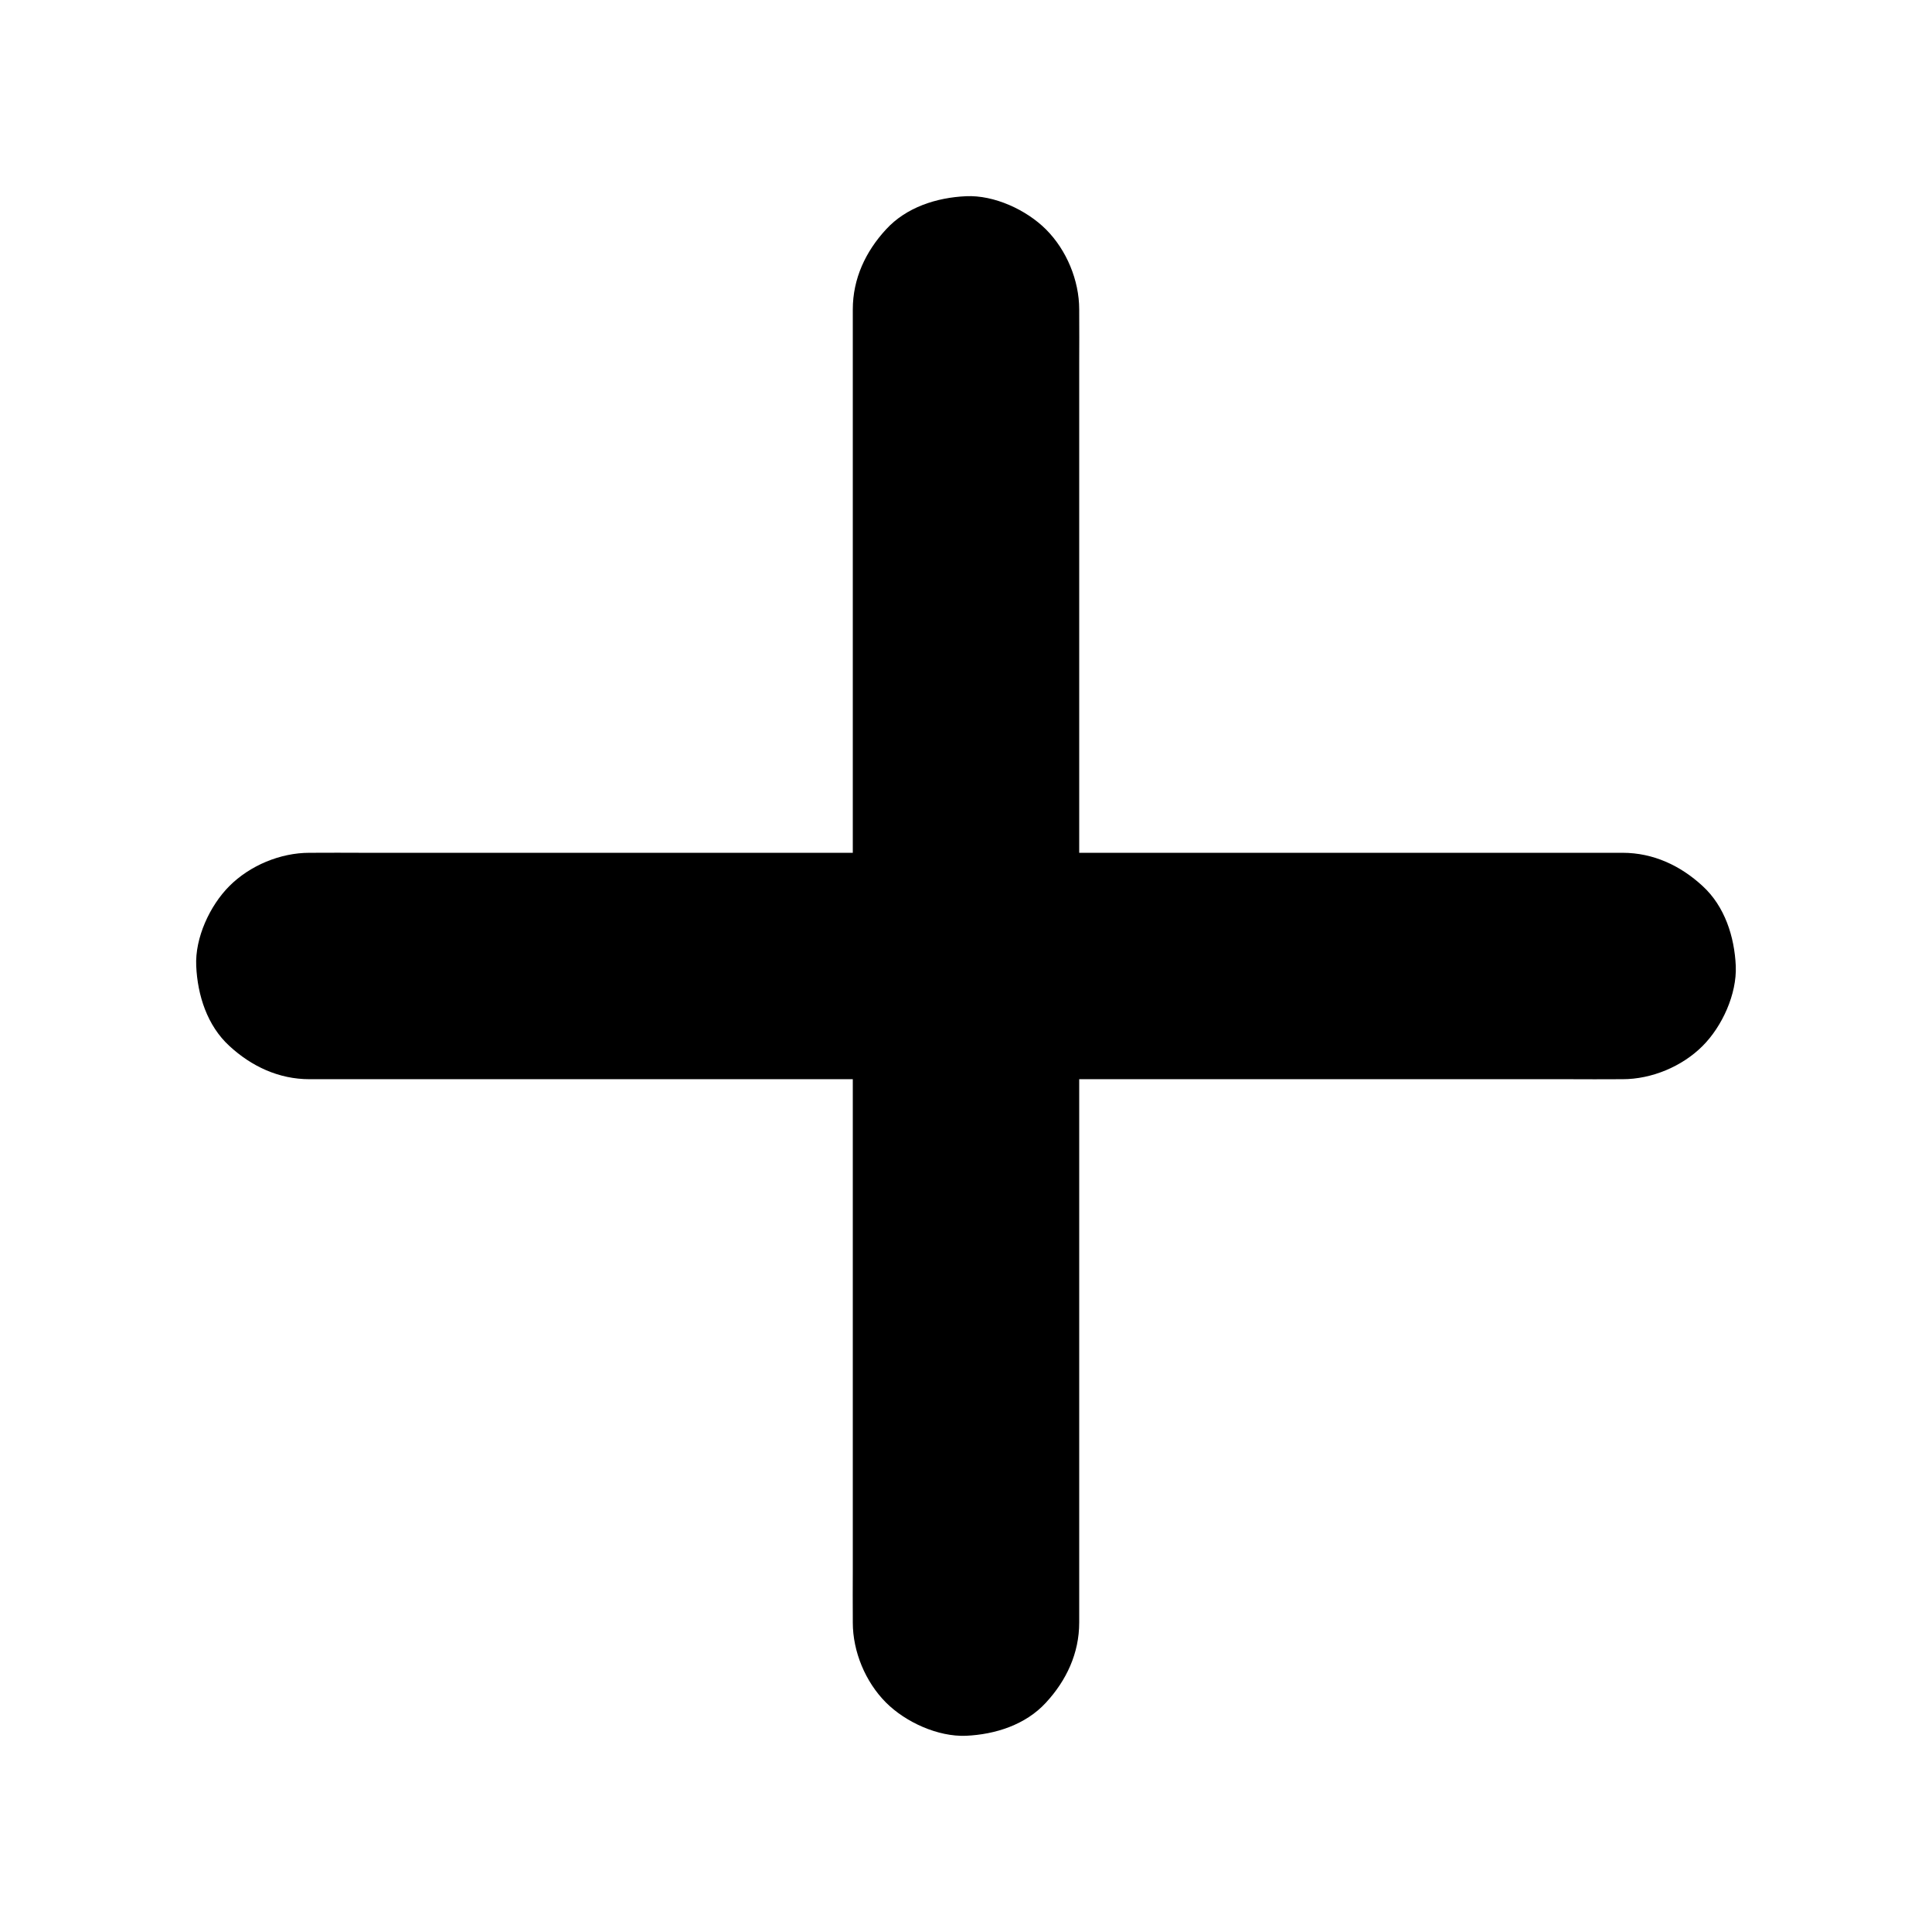
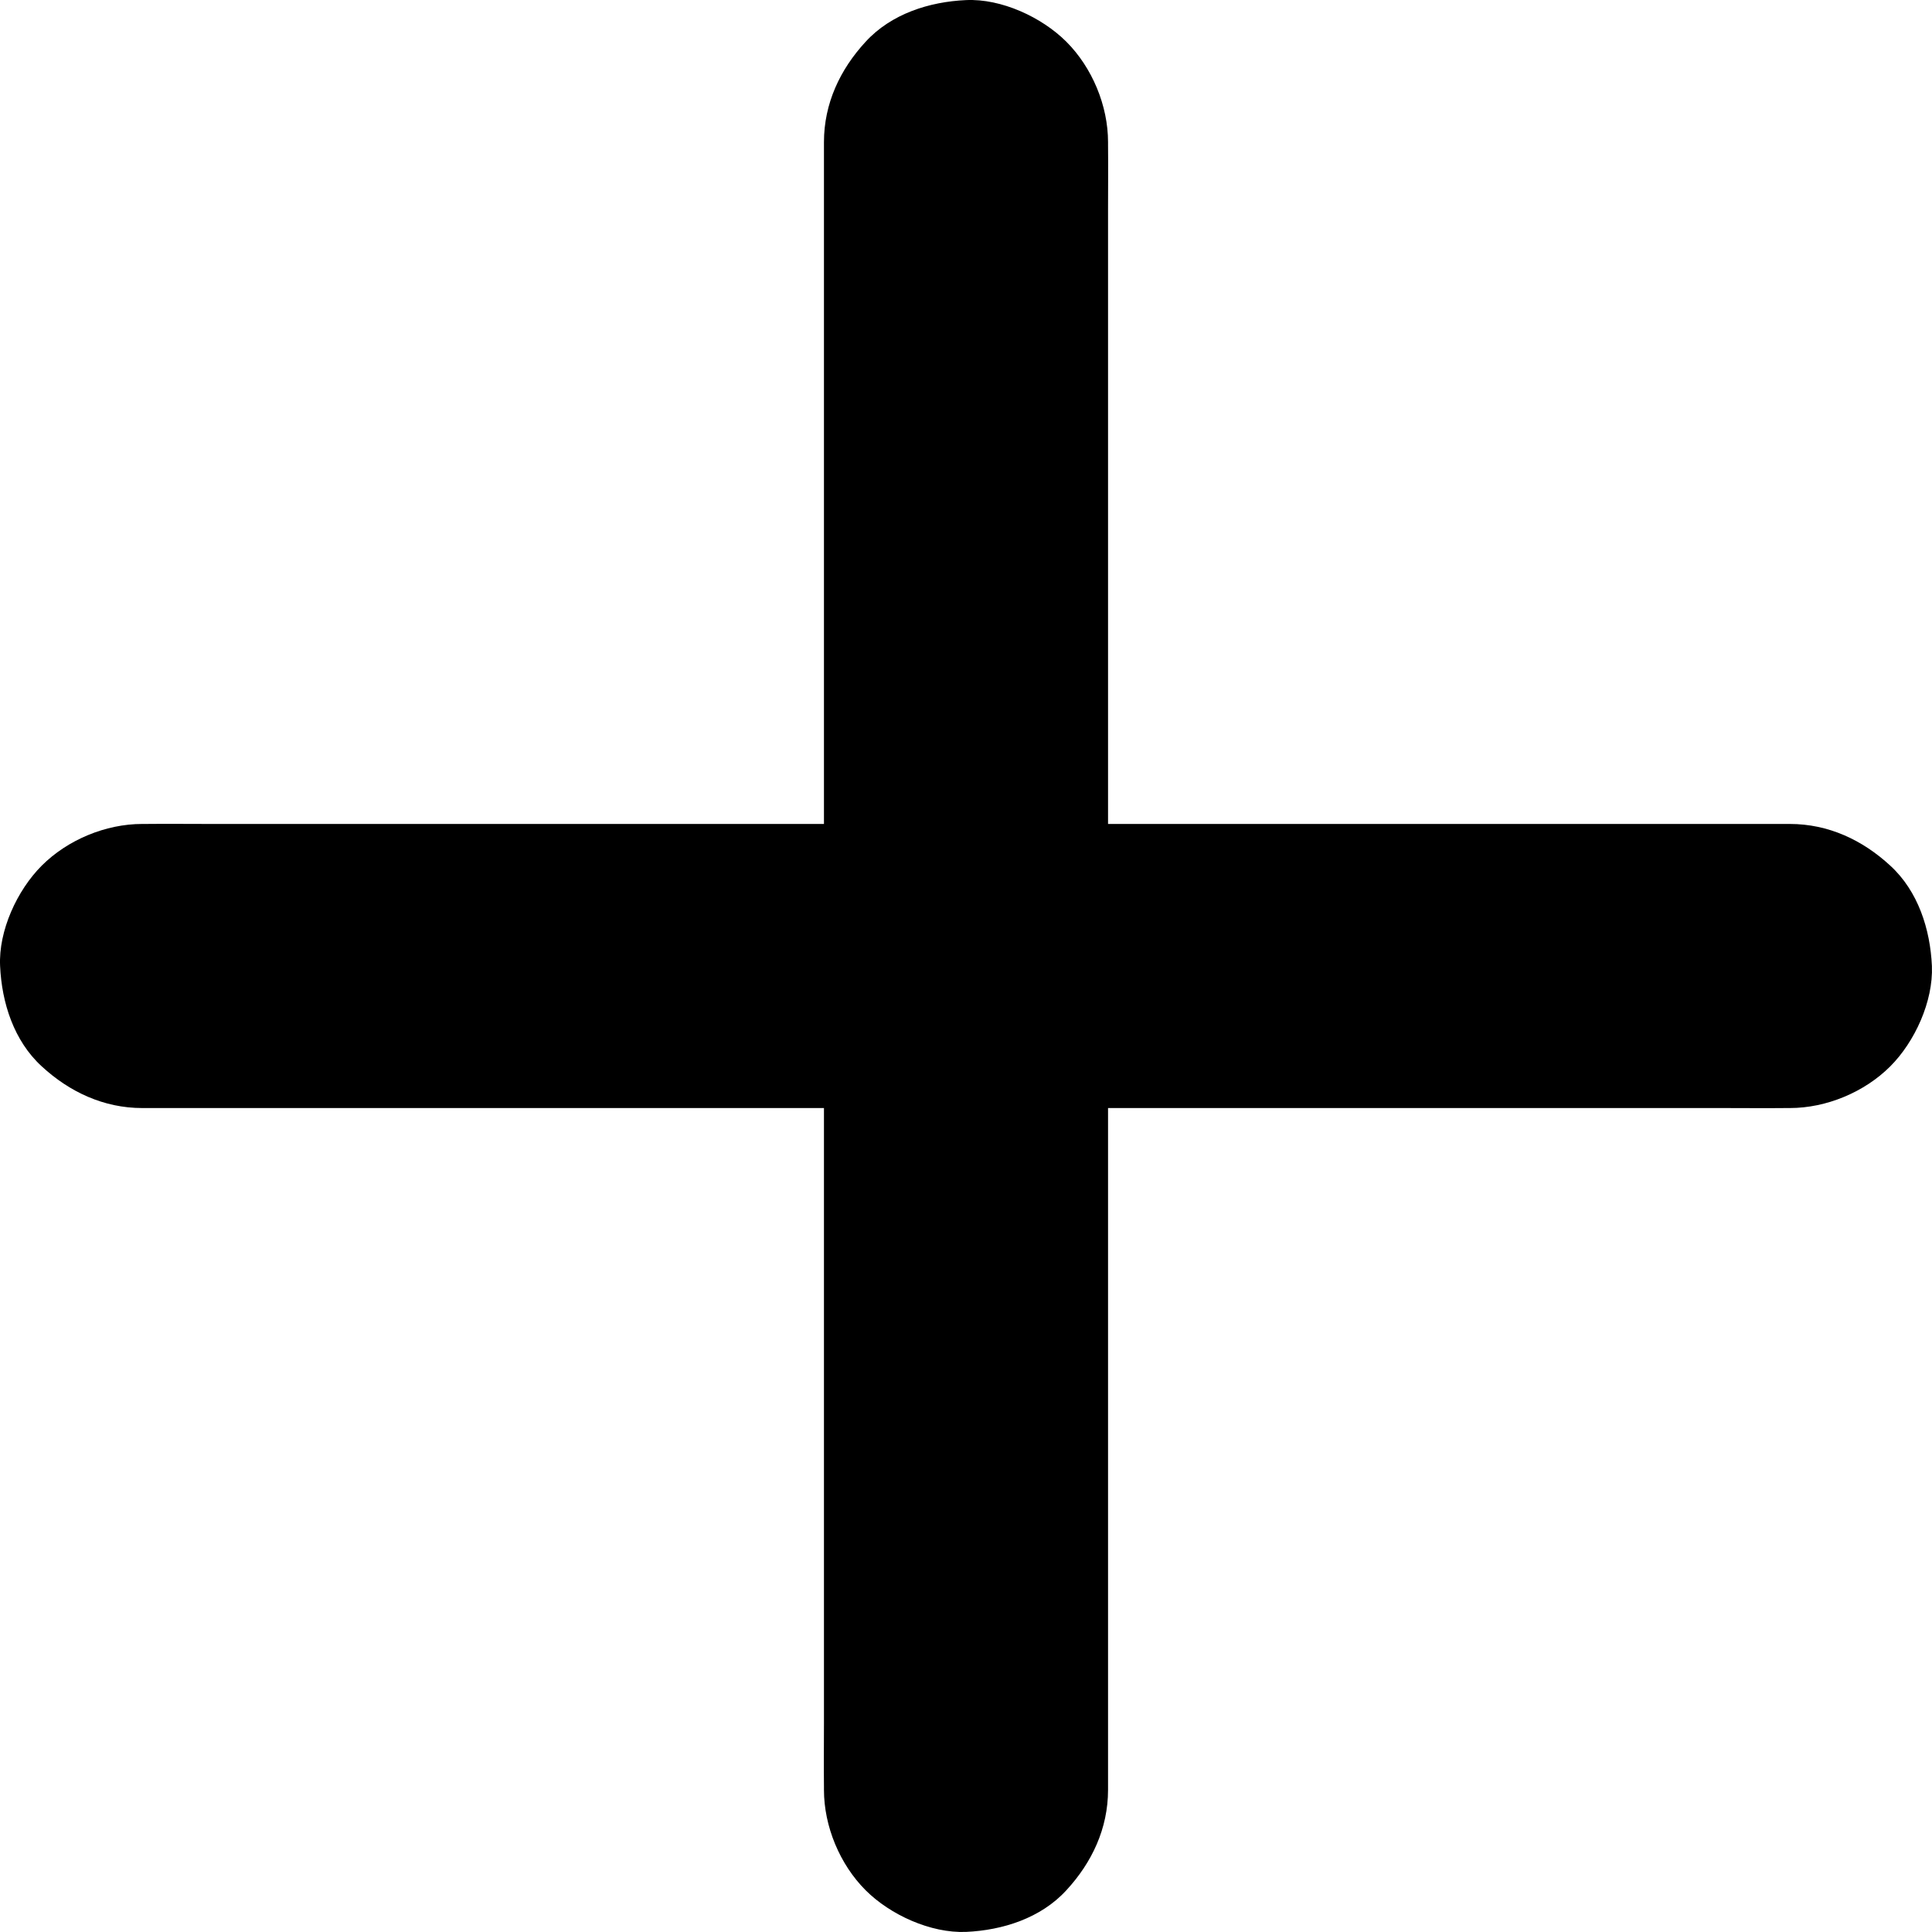
- <svg xmlns="http://www.w3.org/2000/svg" version="1.1" x="0px" y="0px" viewBox="0 0 1024 1024" style="enable-background:new 0 0 1024 1024;" xml:space="preserve">
+ <svg xmlns="http://www.w3.org/2000/svg" version="1.1" x="0px" y="0px" style="enable-background:new 0 0 1024 1024;" xml:space="preserve" viewBox="103.96 103.96 816.08 816.08">
  <path d="M902.4,554.4c-10.9,10.9-27,17.6-42.4,17.6h-1.2c-9.1,0.1-18.1,0-27.2,0H572v288c0,16.3-6.8,30.7-17.6,42.4  c-10.8,11.8-26.9,16.9-42.4,17.6c-14.9,0.6-32-7.2-42.4-17.6c-10.9-10.9-17.6-27-17.6-42.4v-1.2c-0.1-9.1,0-18.1,0-27.2V572H164  c-16.2,0-30.7-6.8-42.4-17.6c-11.8-10.8-16.9-26.9-17.6-42.4c-0.7-14.9,7.2-32,17.6-42.4c10.9-10.9,27-17.6,42.4-17.6h1.2  c9.1-0.1,18.1,0,27.2,0H452V164c0-16.3,6.8-30.7,17.6-42.4c10.8-11.8,26.9-16.9,42.4-17.6c14.9-0.7,32,7.2,42.4,17.6  c10.9,10.9,17.6,27,17.6,42.4v1.2c0.1,9.1,0,18.1,0,27.2V452h288c16.3,0,30.7,6.8,42.4,17.6c11.8,10.8,16.9,26.9,17.6,42.4  C920.6,526.9,912.8,544,902.4,554.4z" />
</svg>
